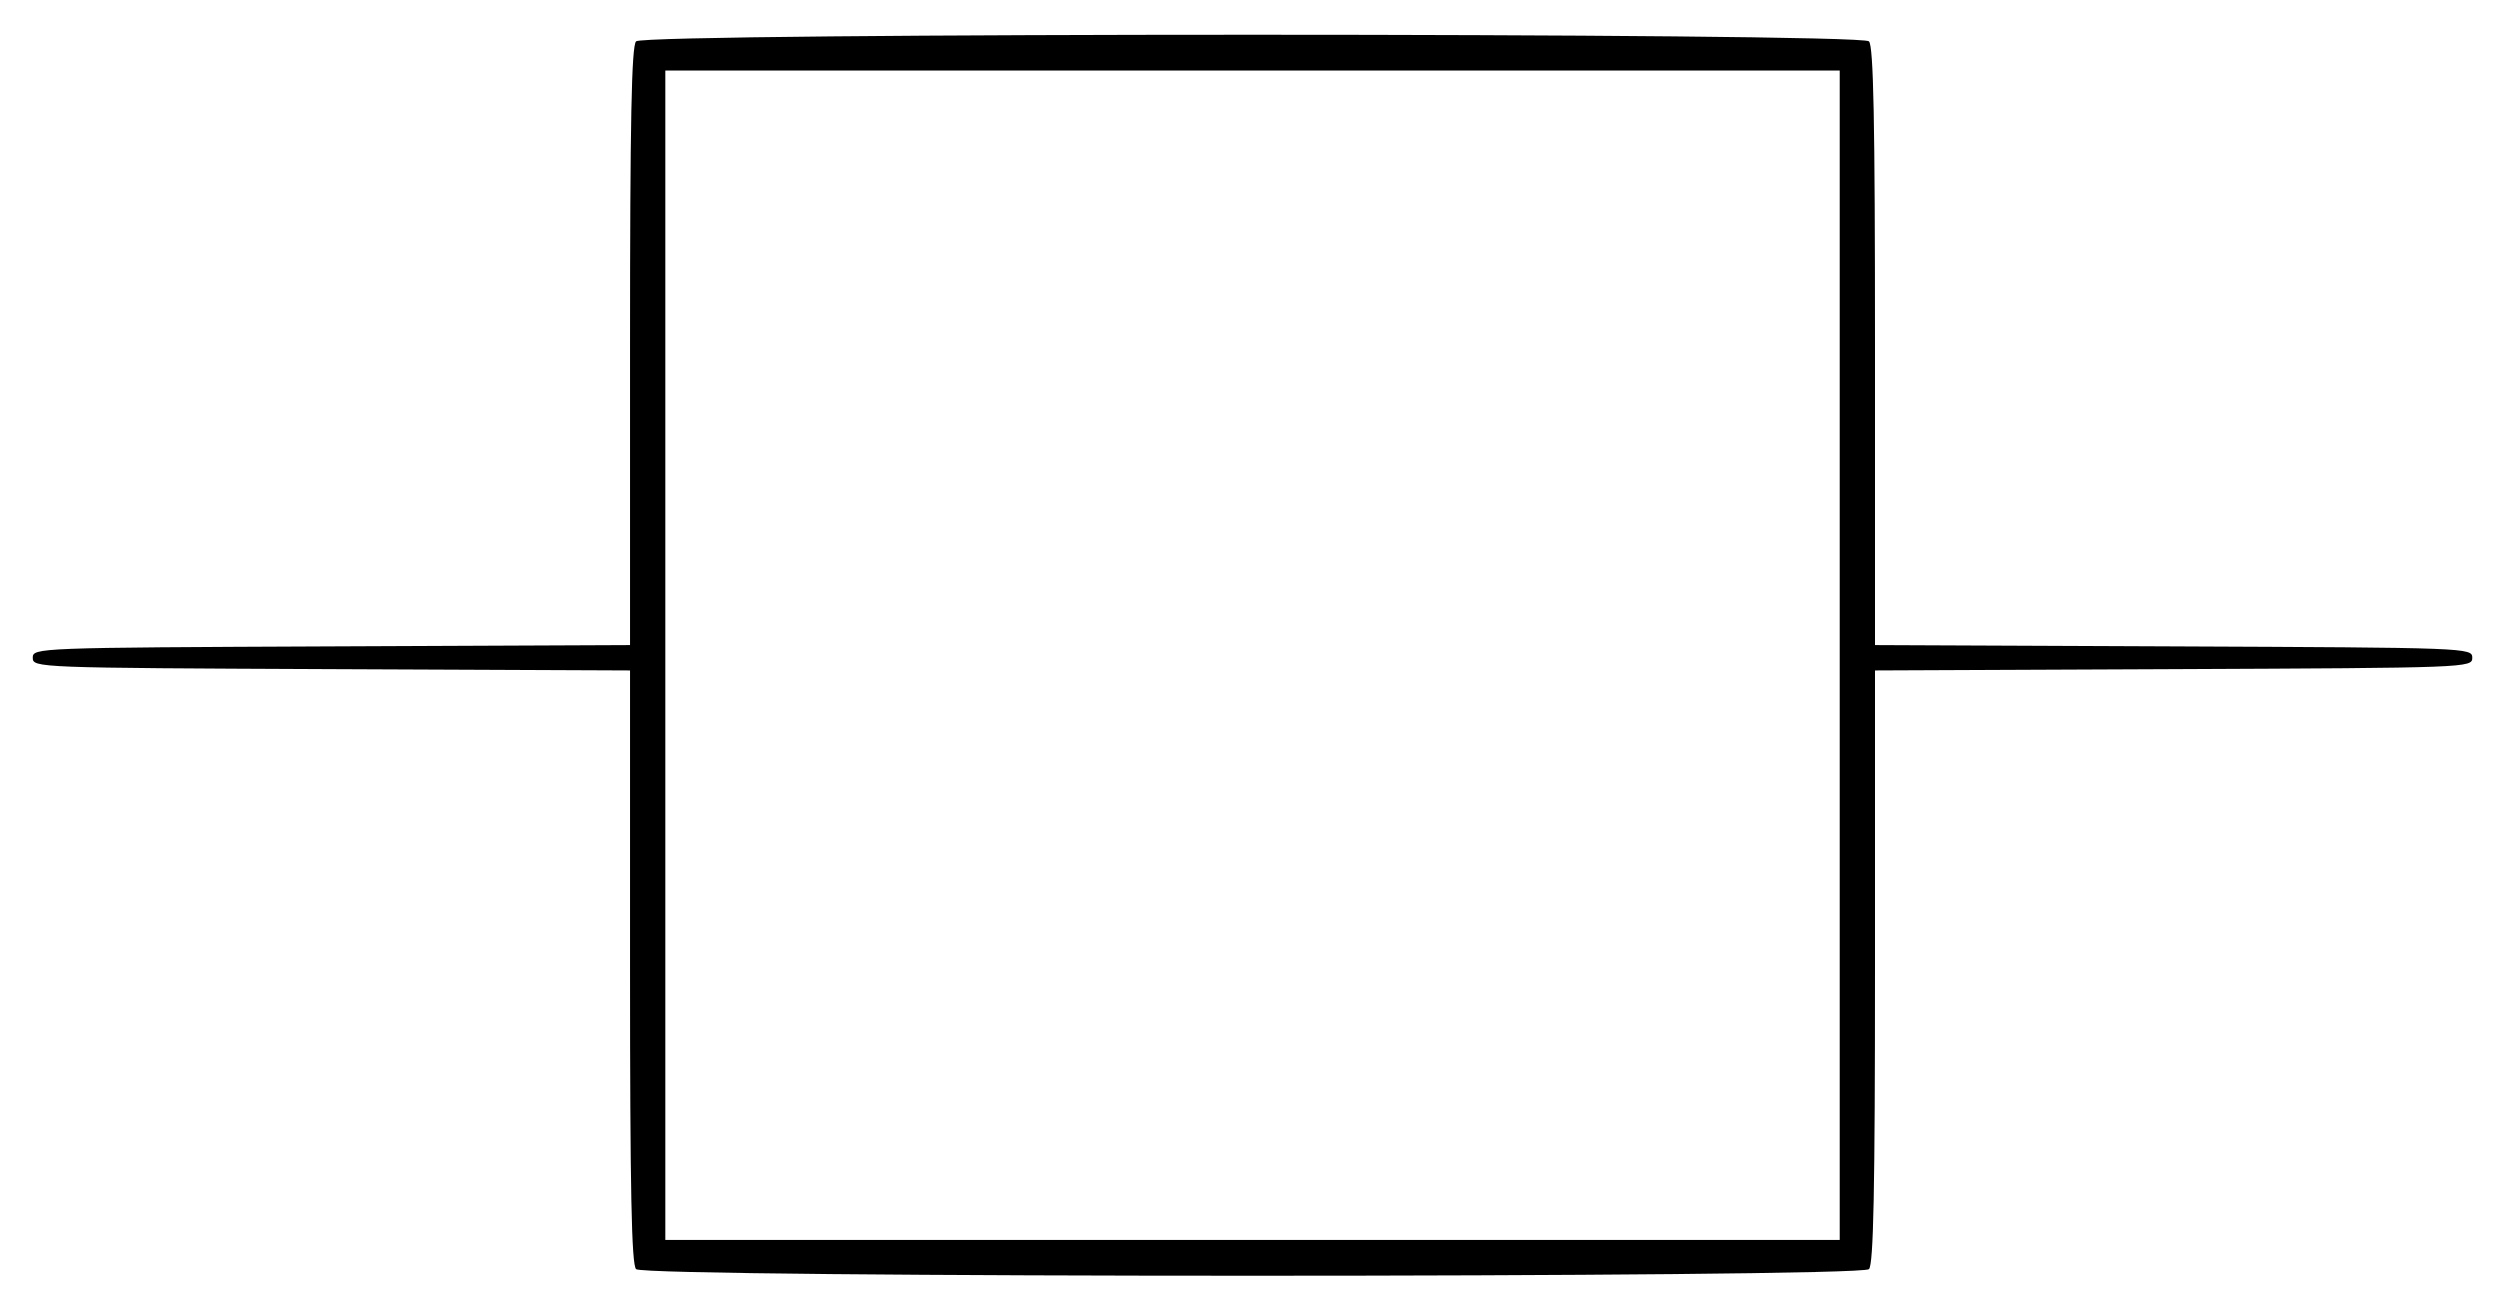
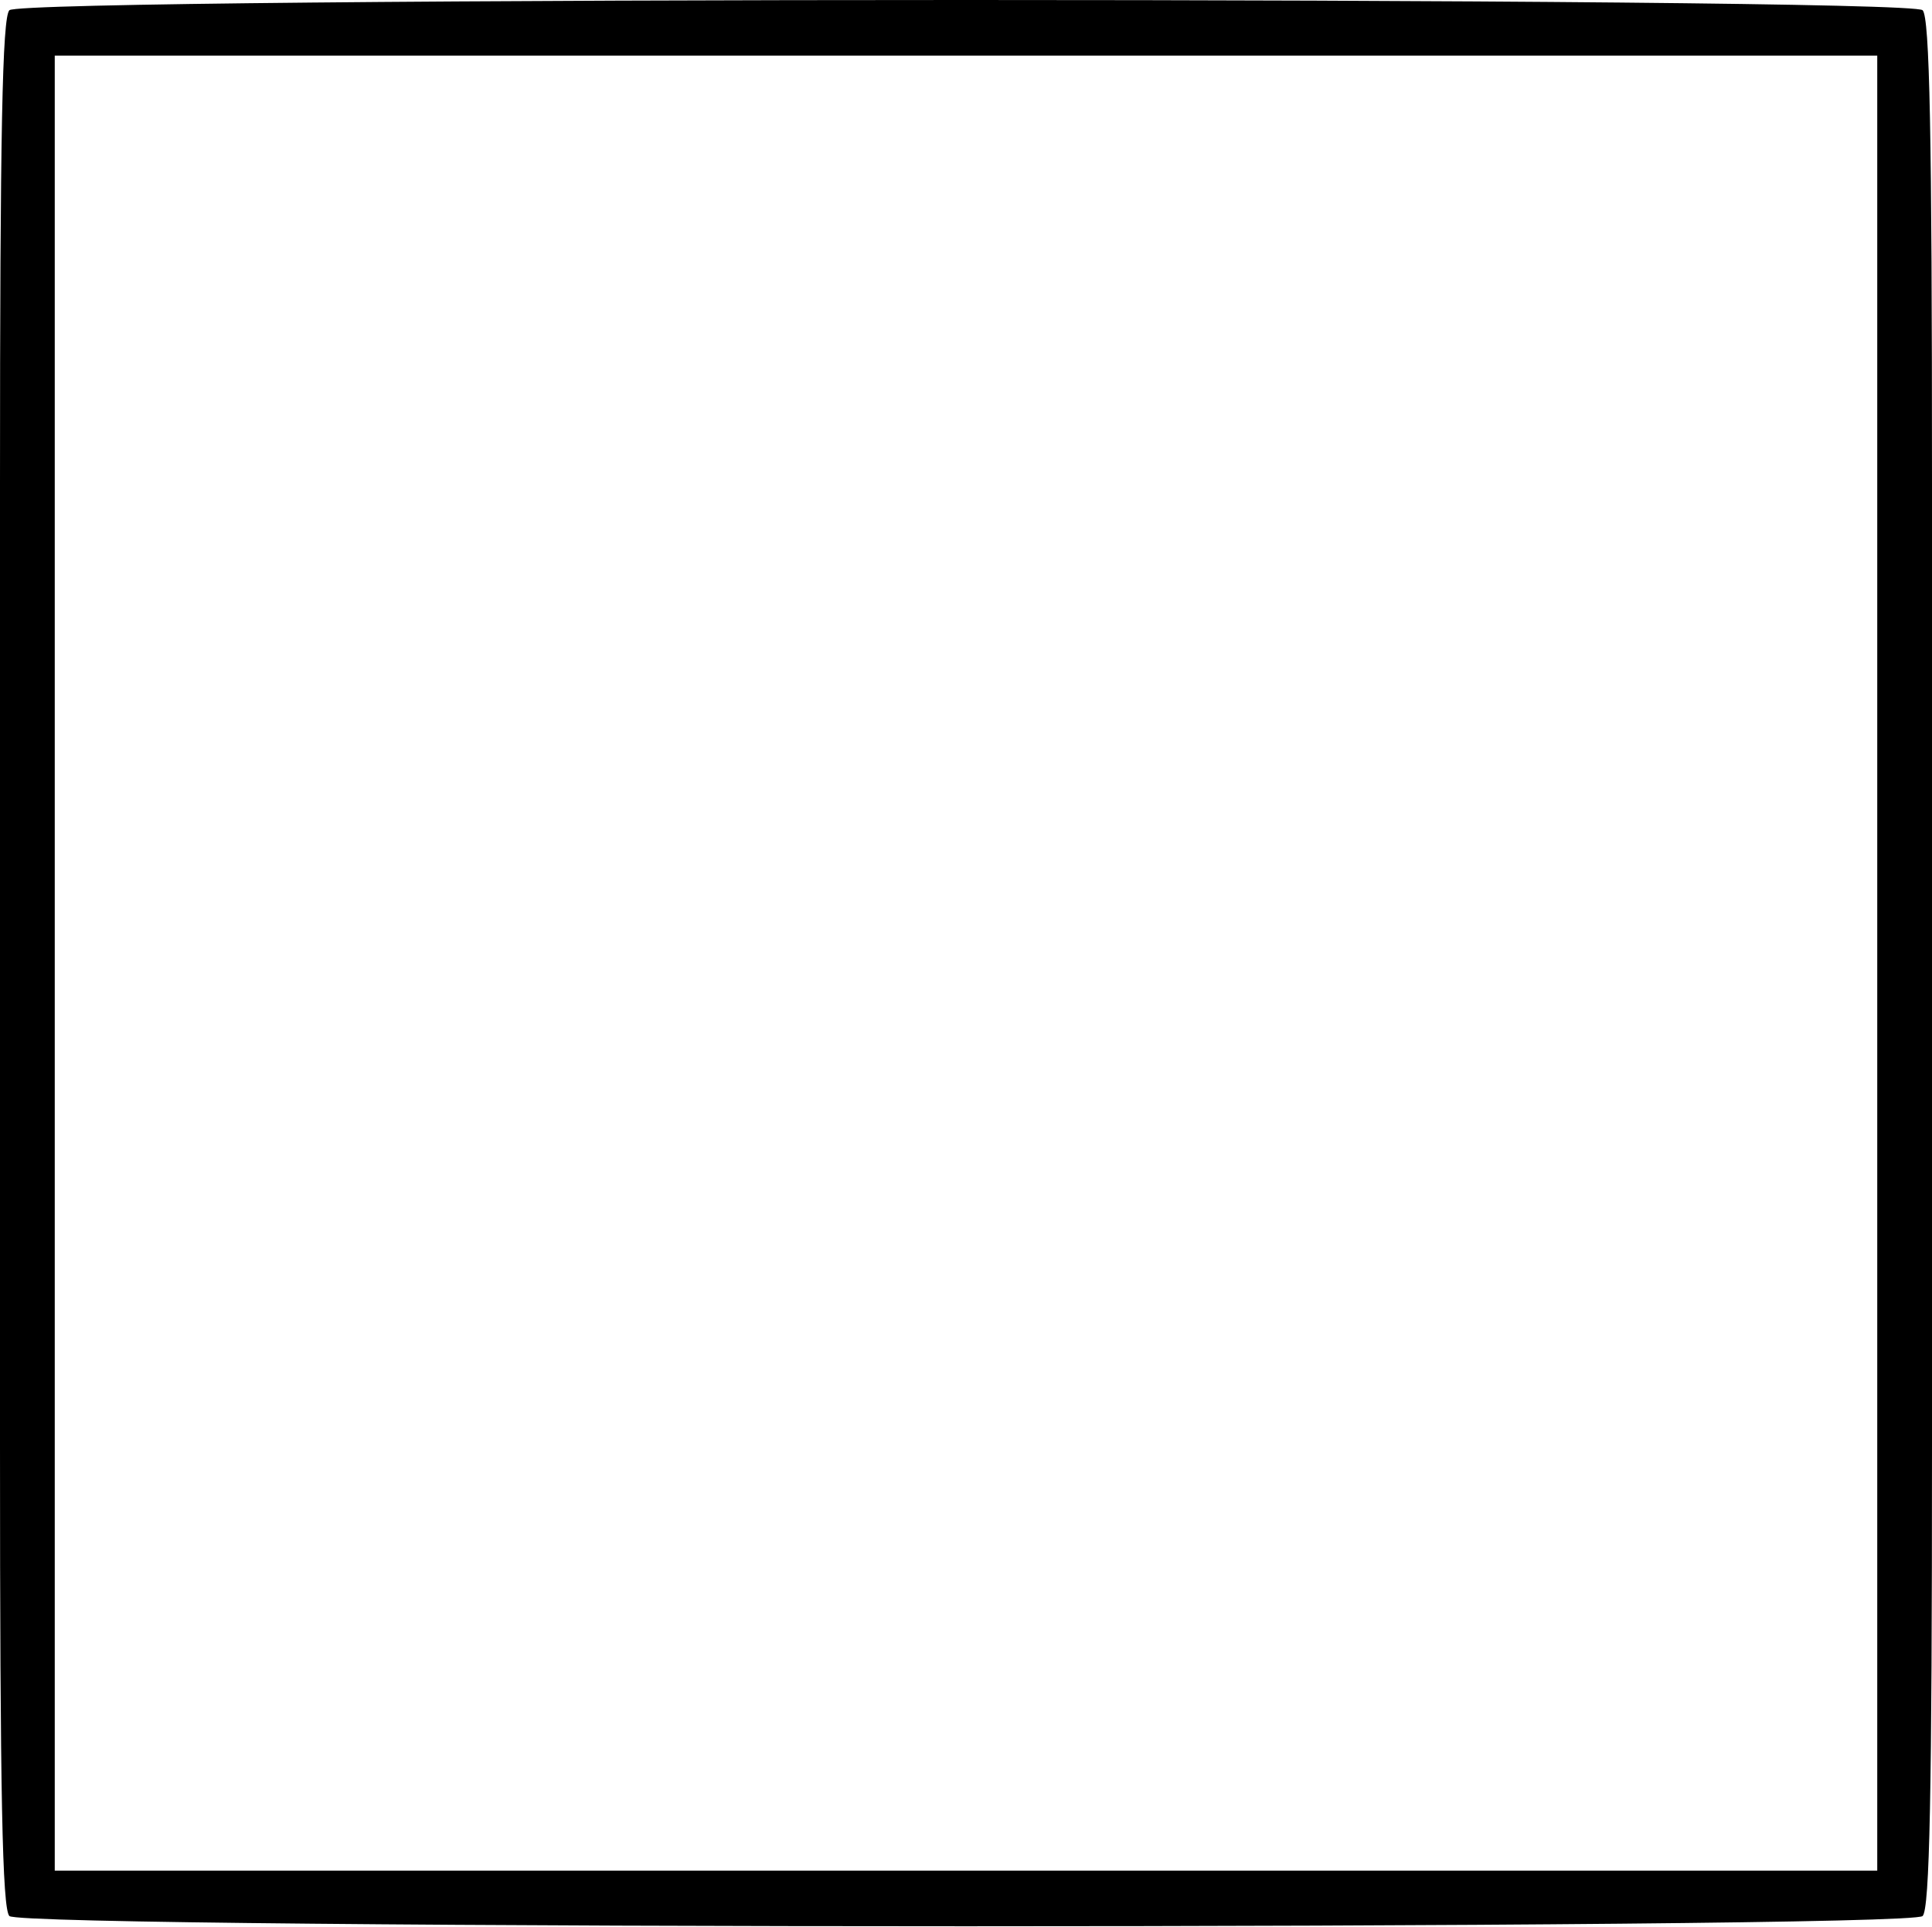
- <svg xmlns="http://www.w3.org/2000/svg" viewBox="0 0 496 259" height="259" width="496" id="svg8227" version="1.1">
+ <svg xmlns="http://www.w3.org/2000/svg" viewBox="0 0 247 246.214" height="246.214" width="247" id="svg8227" version="1.1">
  <defs id="defs8231" />
-   <path id="path8237" d="M 126.2,251.8 C 125.294,250.894 125,236.202 125,191.808 V 133.016 L 65.75,132.758 C 7.253,132.503 6.5,132.475 6.5,130.5 c 0,-1.975 0.753,-2.003 59.25,-2.258 L 125,127.984 V 68.692 C 125,23.909 125.294,9.106 126.2,8.2 c 1.743,-1.743 242.857,-1.743 244.6,0 0.906,0.906 1.2,15.709 1.2,60.492 v 59.292 l 59.25,0.258 c 58.497,0.255 59.25,0.283 59.25,2.258 0,1.975 -0.753,2.003 -59.25,2.258 L 372,133.016 v 58.792 c 0,44.394 -0.294,59.086 -1.2,59.992 -1.743,1.743 -242.857,1.743 -244.6,0 z M 365,130 V 14 H 248.5 132 V 130 246 H 248.5 365 Z" style="fill:#000000" />
+   <path id="path8237" d="M 0,61.799 C 0,17.016 0.294,2.213 1.2,1.307 c 1.743,-1.743 242.857,-1.743 244.6,0 0.906,0.906 1.2,15.709 1.2,60.492 v 59.292 0 0 5.032 0 58.792 c 0,44.394 -0.294,59.086 -1.2,59.992 -1.743,1.743 -242.857,1.743 -244.6,0 C 0.294,244.001 0,229.309 0,184.915 v -58.792 m 240,-3.016 V 7.107 H 123.5 7 v 116 116 H 123.5 240 Z" style="fill:#000000" />
</svg>
